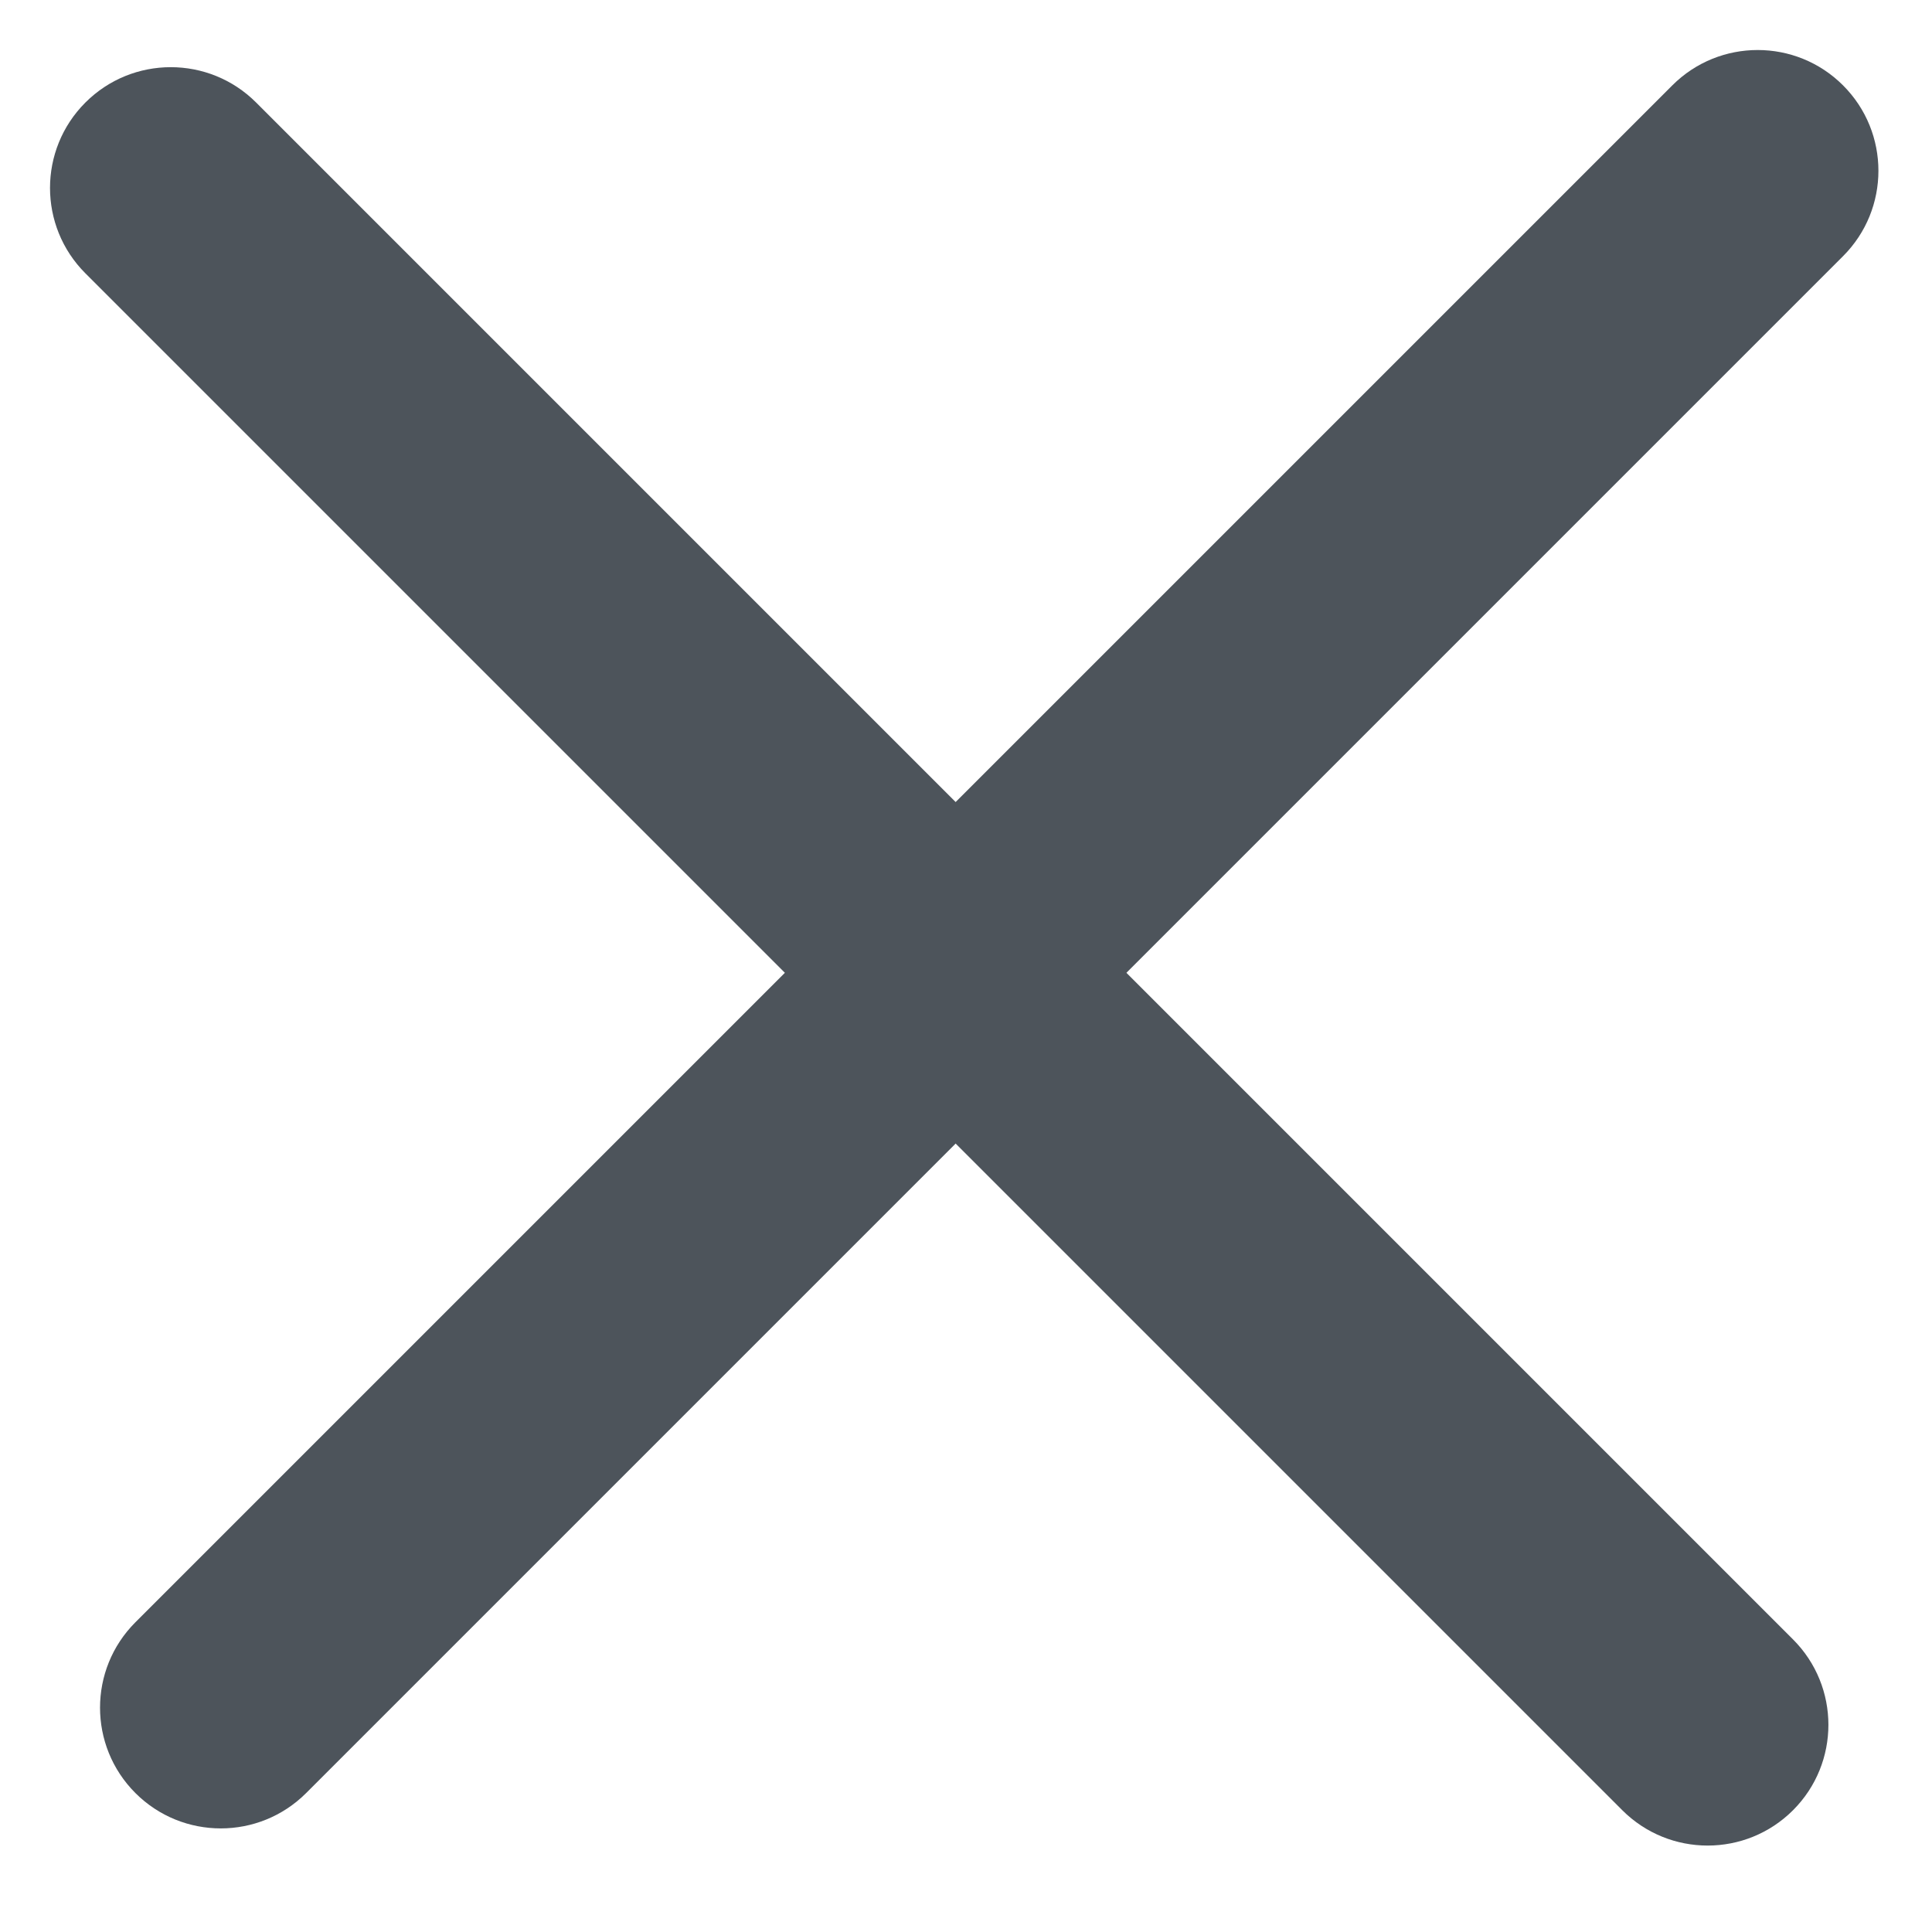
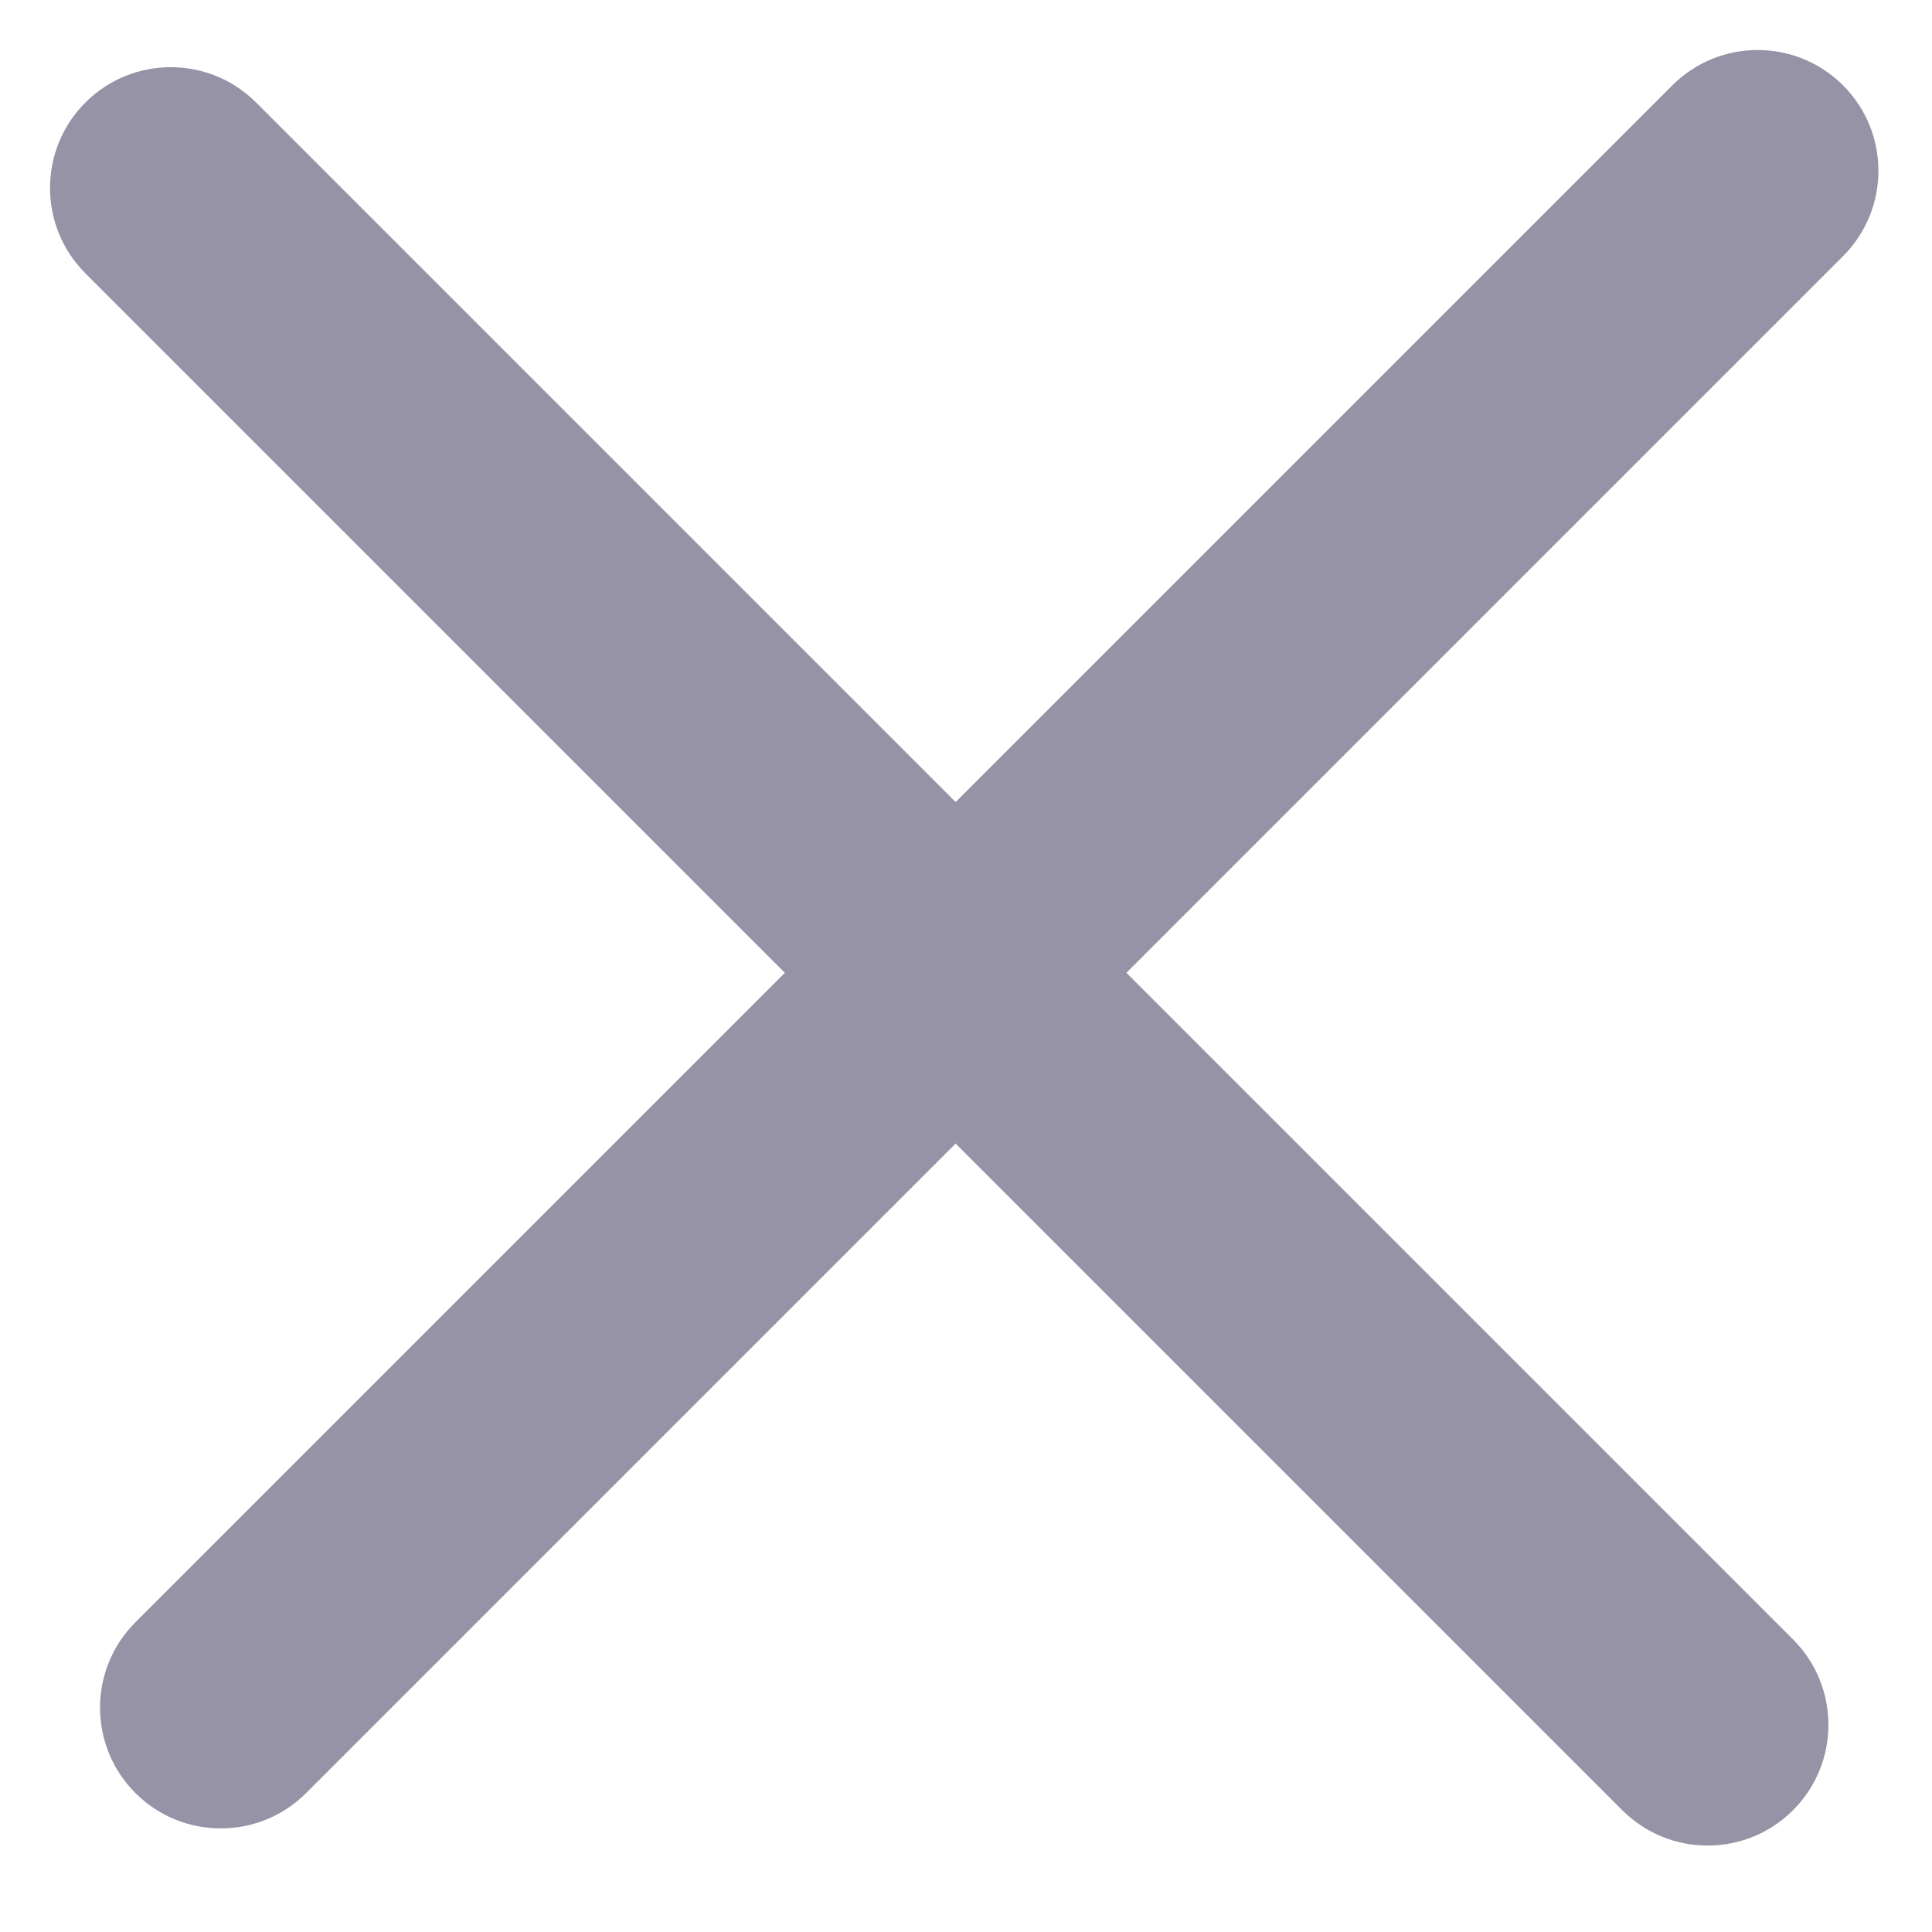
<svg xmlns="http://www.w3.org/2000/svg" width="16" height="16" viewBox="0 0 16 16" fill="none">
-   <rect width="20" height="2" rx="1" transform="matrix(0.707106 0.707107 -0.707106 0.707107 1.41418 0.14209)" fill="#4D545B" />
-   <rect width="20" height="2" rx="1" transform="matrix(0.707107 -0.707106 0.707107 0.707106 0.414185 14.1421)" fill="#4D545B" />
+   <rect width="20" height="2" rx="1" transform="matrix(0.707106 0.707107 -0.707106 0.707107 1.41418 0.14209)" fill="#9593A5" />
+   <rect width="20" height="2" rx="1" transform="matrix(0.707107 -0.707106 0.707107 0.707106 0.414185 14.1421)" fill="#9593A5" />
</svg>
